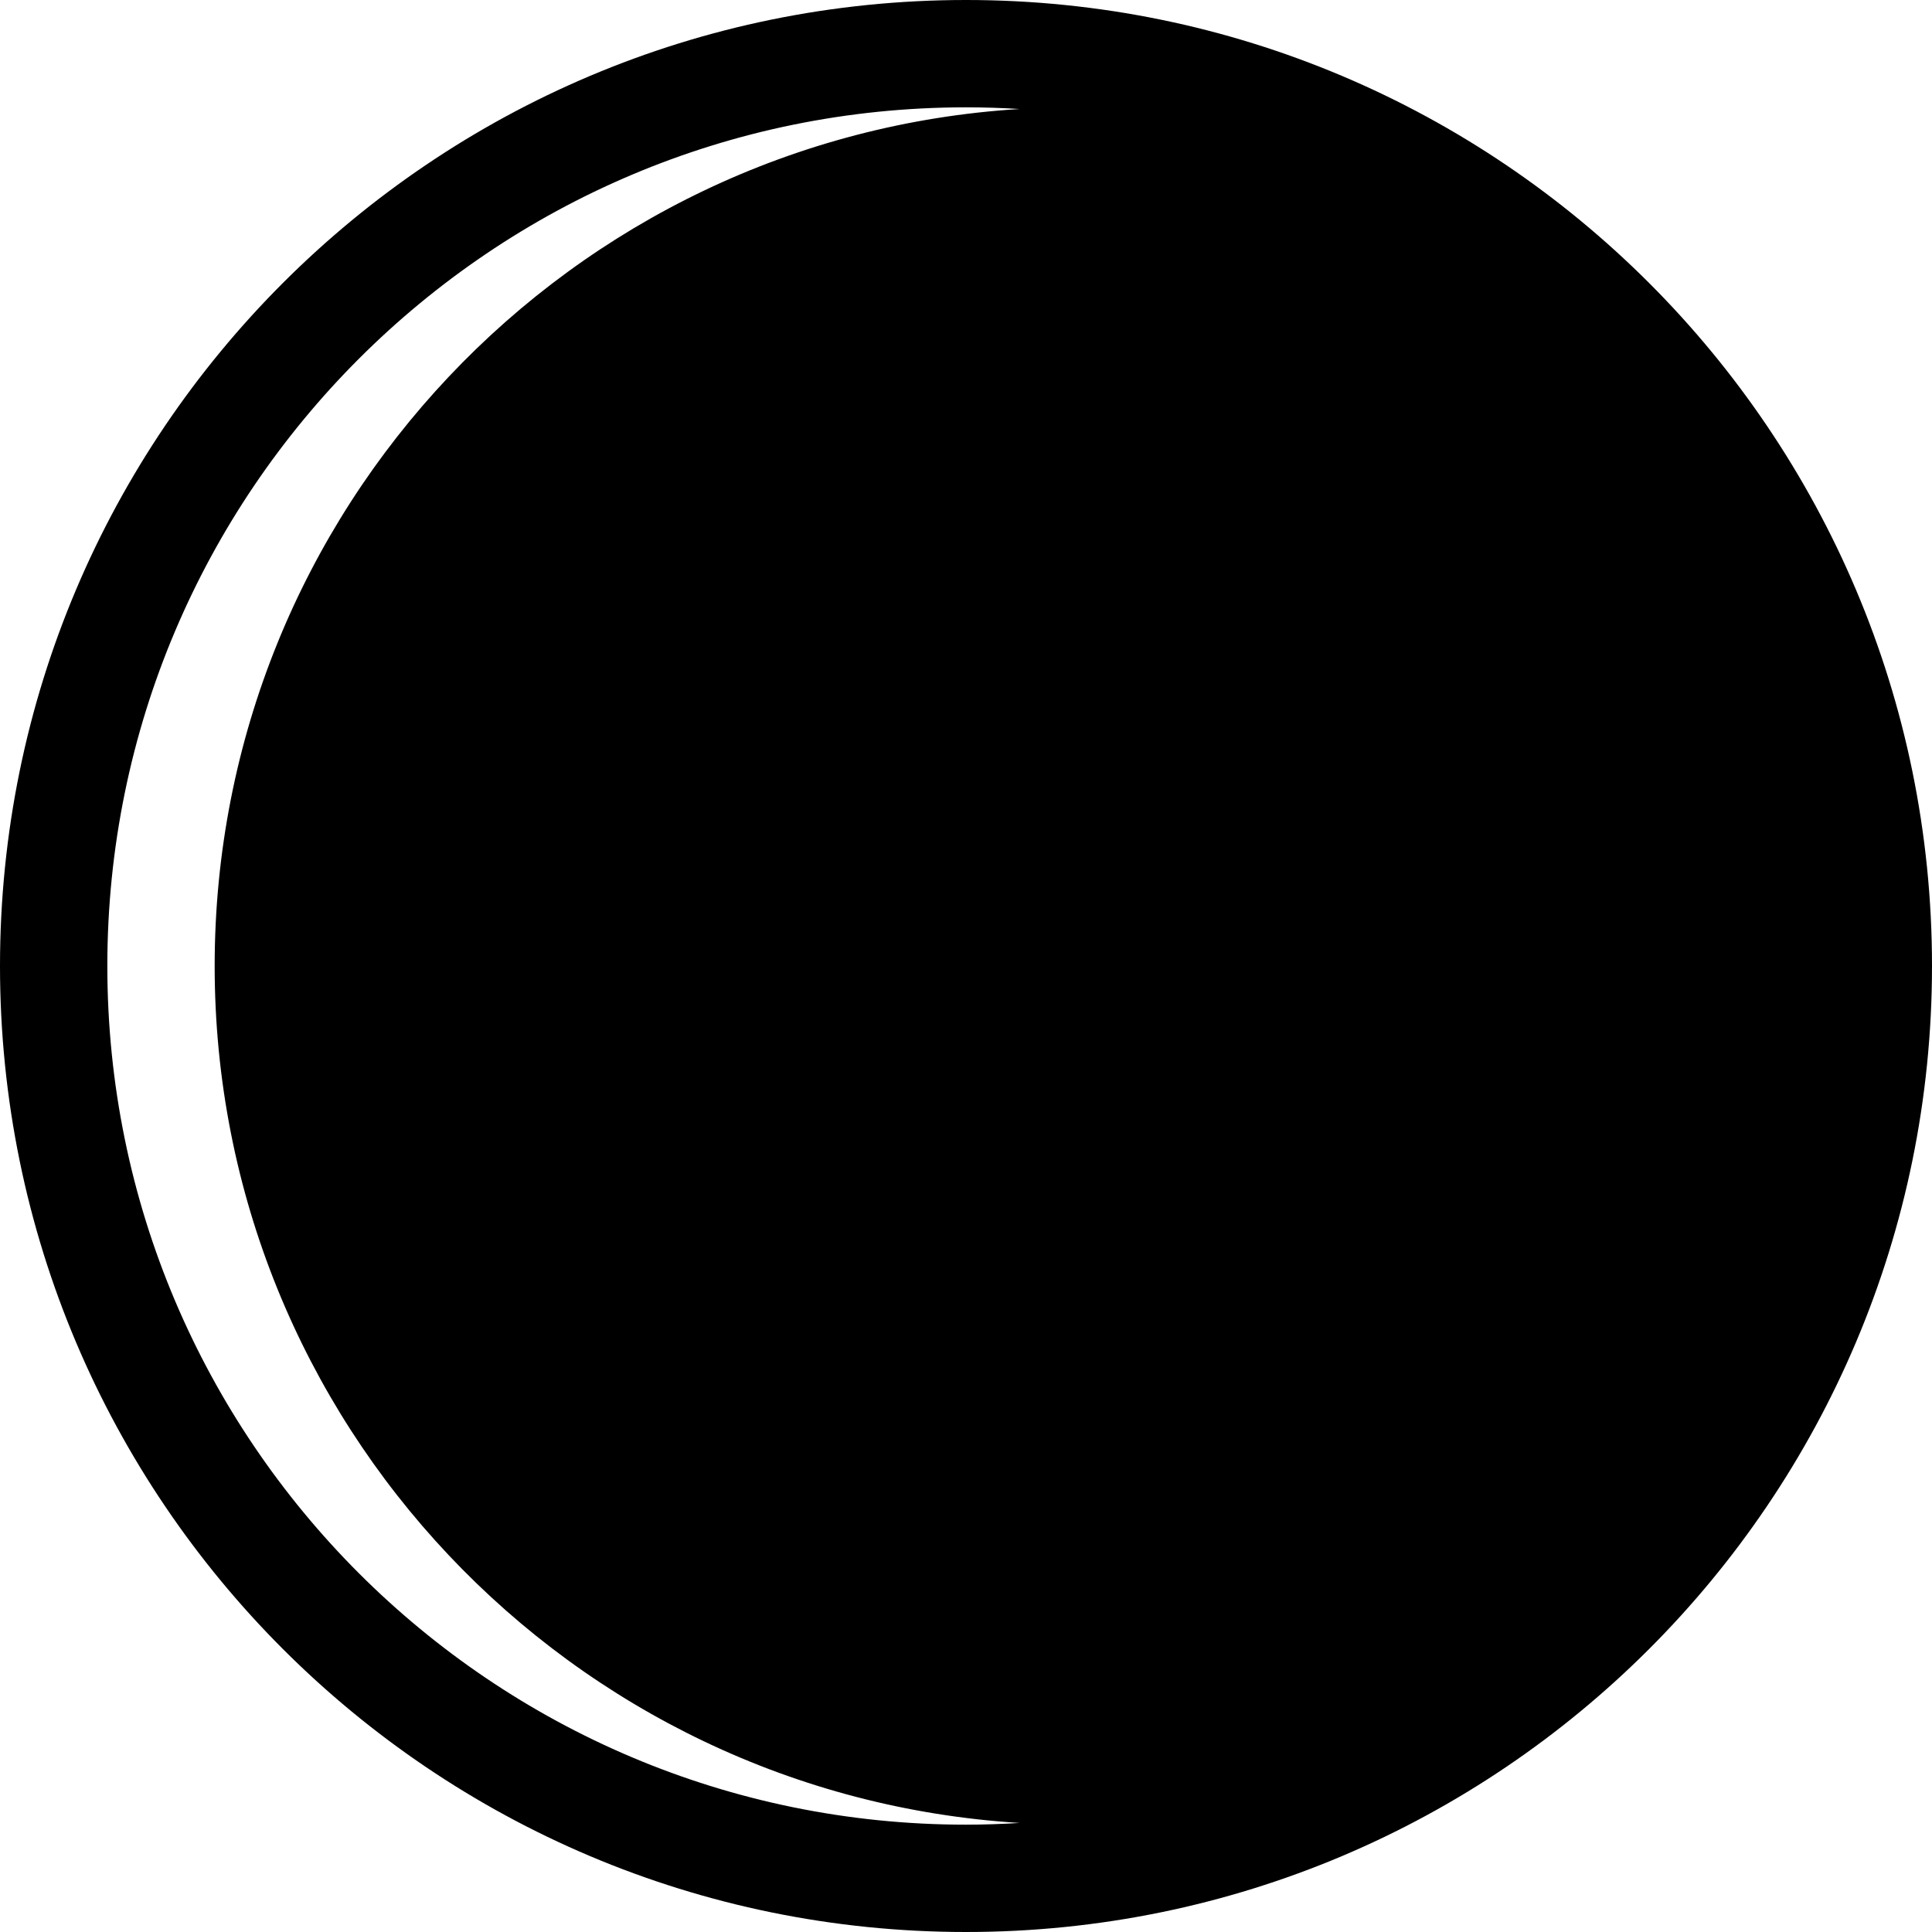
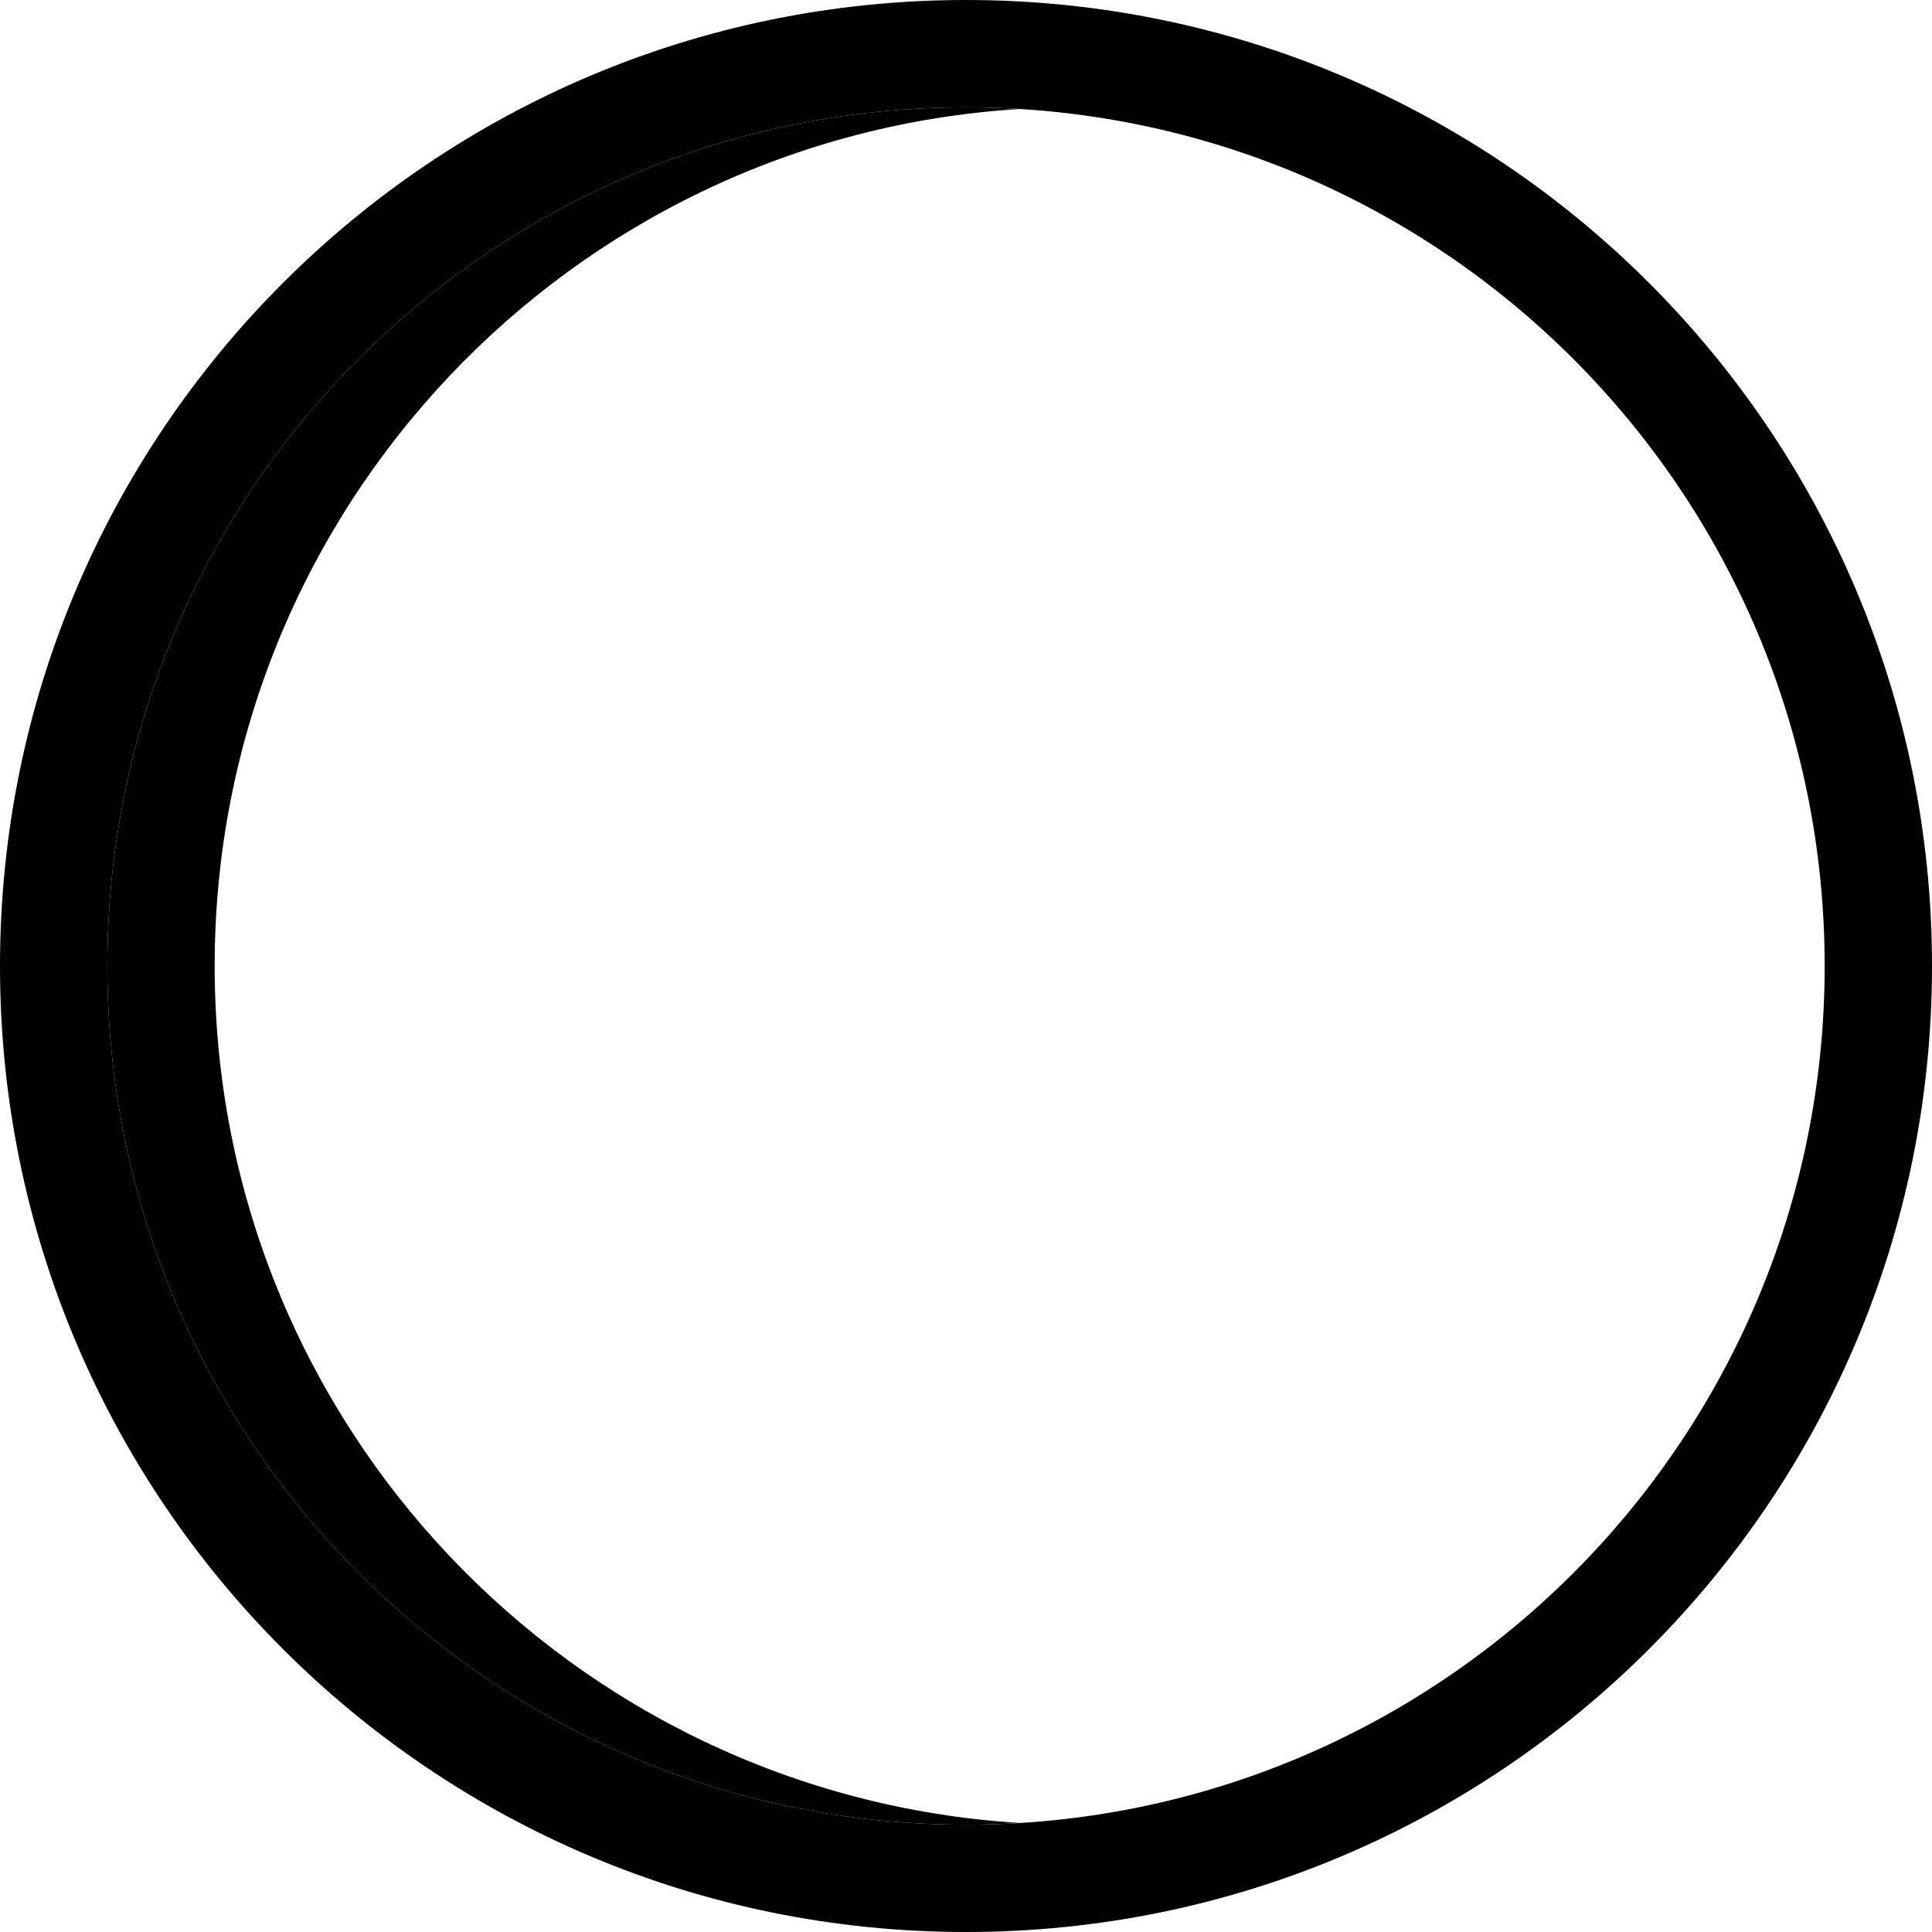
<svg xmlns="http://www.w3.org/2000/svg" width="36" height="36" viewBox="0 0 36 36" fill="none">
-   <path d="M18 0C27.941 0 36 8.059 36 18C36 27.941 27.941 36 18 36C8.059 36 0 27.941 0 18C0 8.059 8.059 0 18 0ZM18 2C9.163 2 2 9.163 2 18C2 26.837 9.163 34 18 34C18.336 34 18.669 33.988 19 33.968C10.629 33.452 4 26.501 4 18C4 9.499 10.629 2.547 19 2.031C18.669 2.011 18.336 2 18 2Z" fill="black" />
+   <path d="M34 18C34 9.163 26.837 2 18 2C9.163 2 2 9.163 2 18C2 26.837 9.163 34 18 34V36C8.059 36 0 27.941 0 18C0 8.059 8.059 0 18 0C27.941 0 36 8.059 36 18C36 27.941 27.941 36 18 36V34C26.837 34 34 26.837 34 18Z" fill="black" />
+   <path d="M18 2C18.336 2 18.669 2.011 19 2.031C10.629 2.547 4 9.499 4 18C4 26.501 10.629 33.452 19 33.968C18.669 33.988 18.336 34 18 34C9.163 34 2 26.837 2 18C2 9.163 9.163 2 18 2Z" fill="black" />
</svg>
